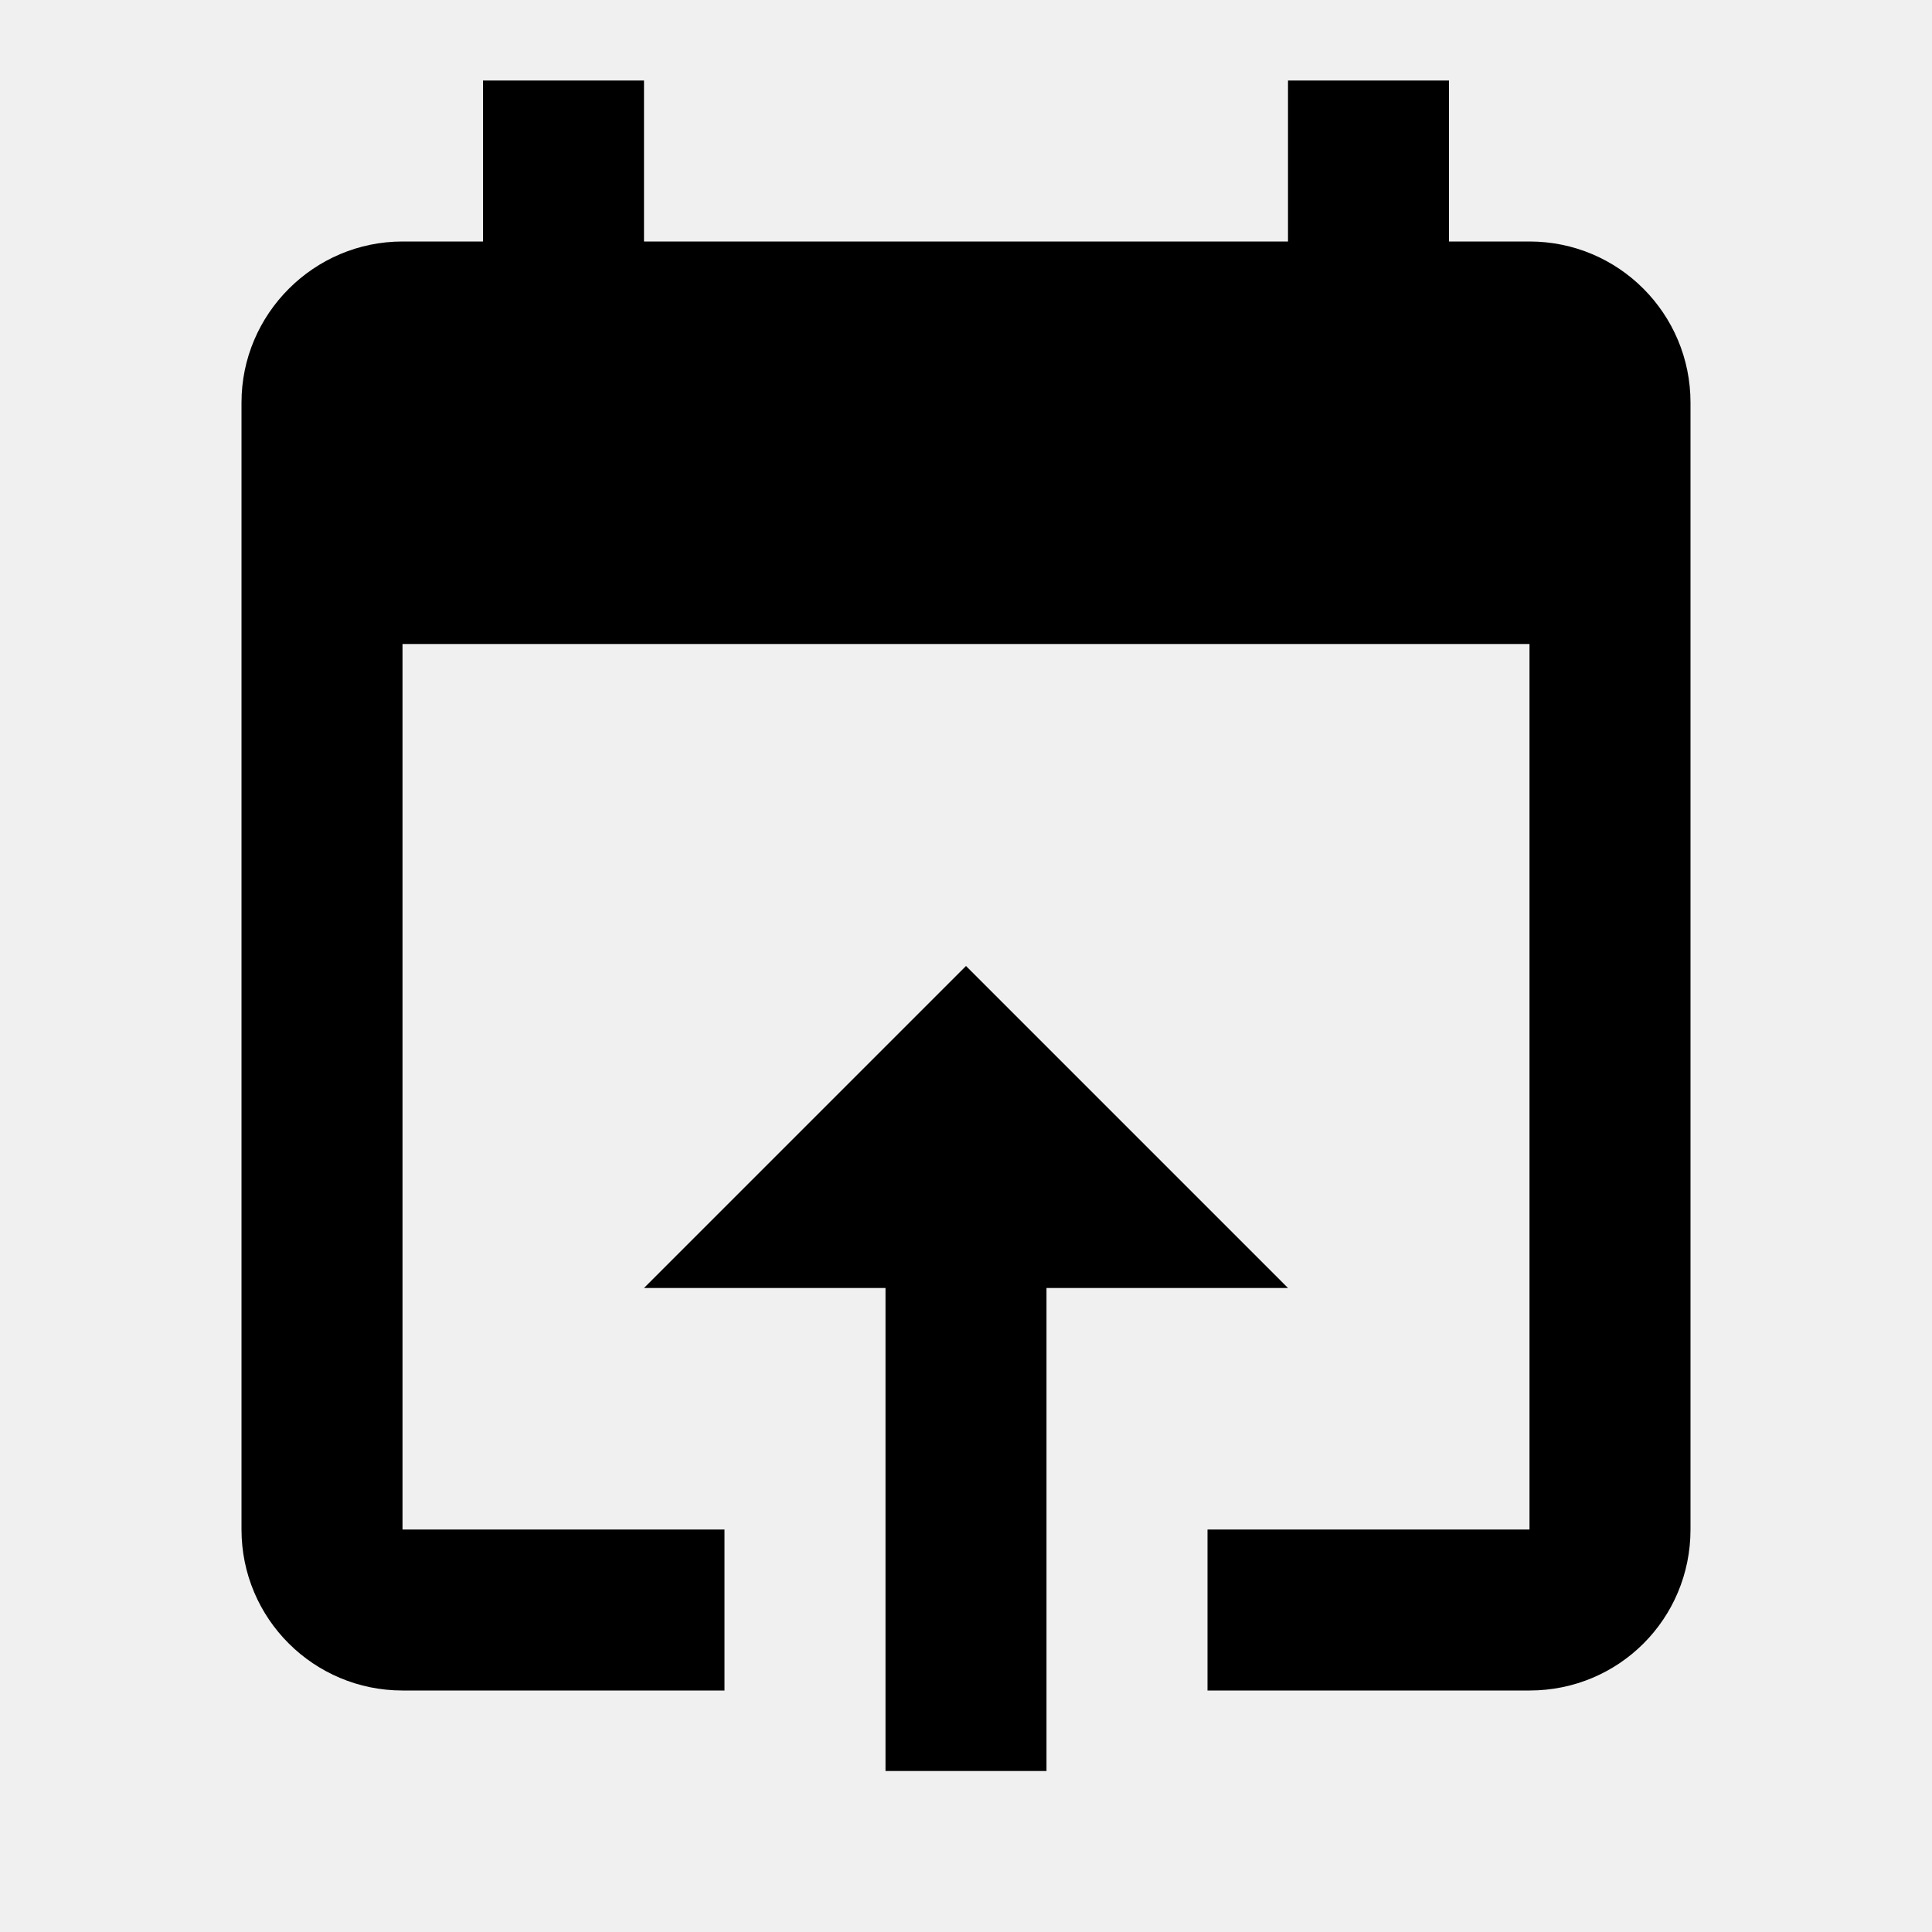
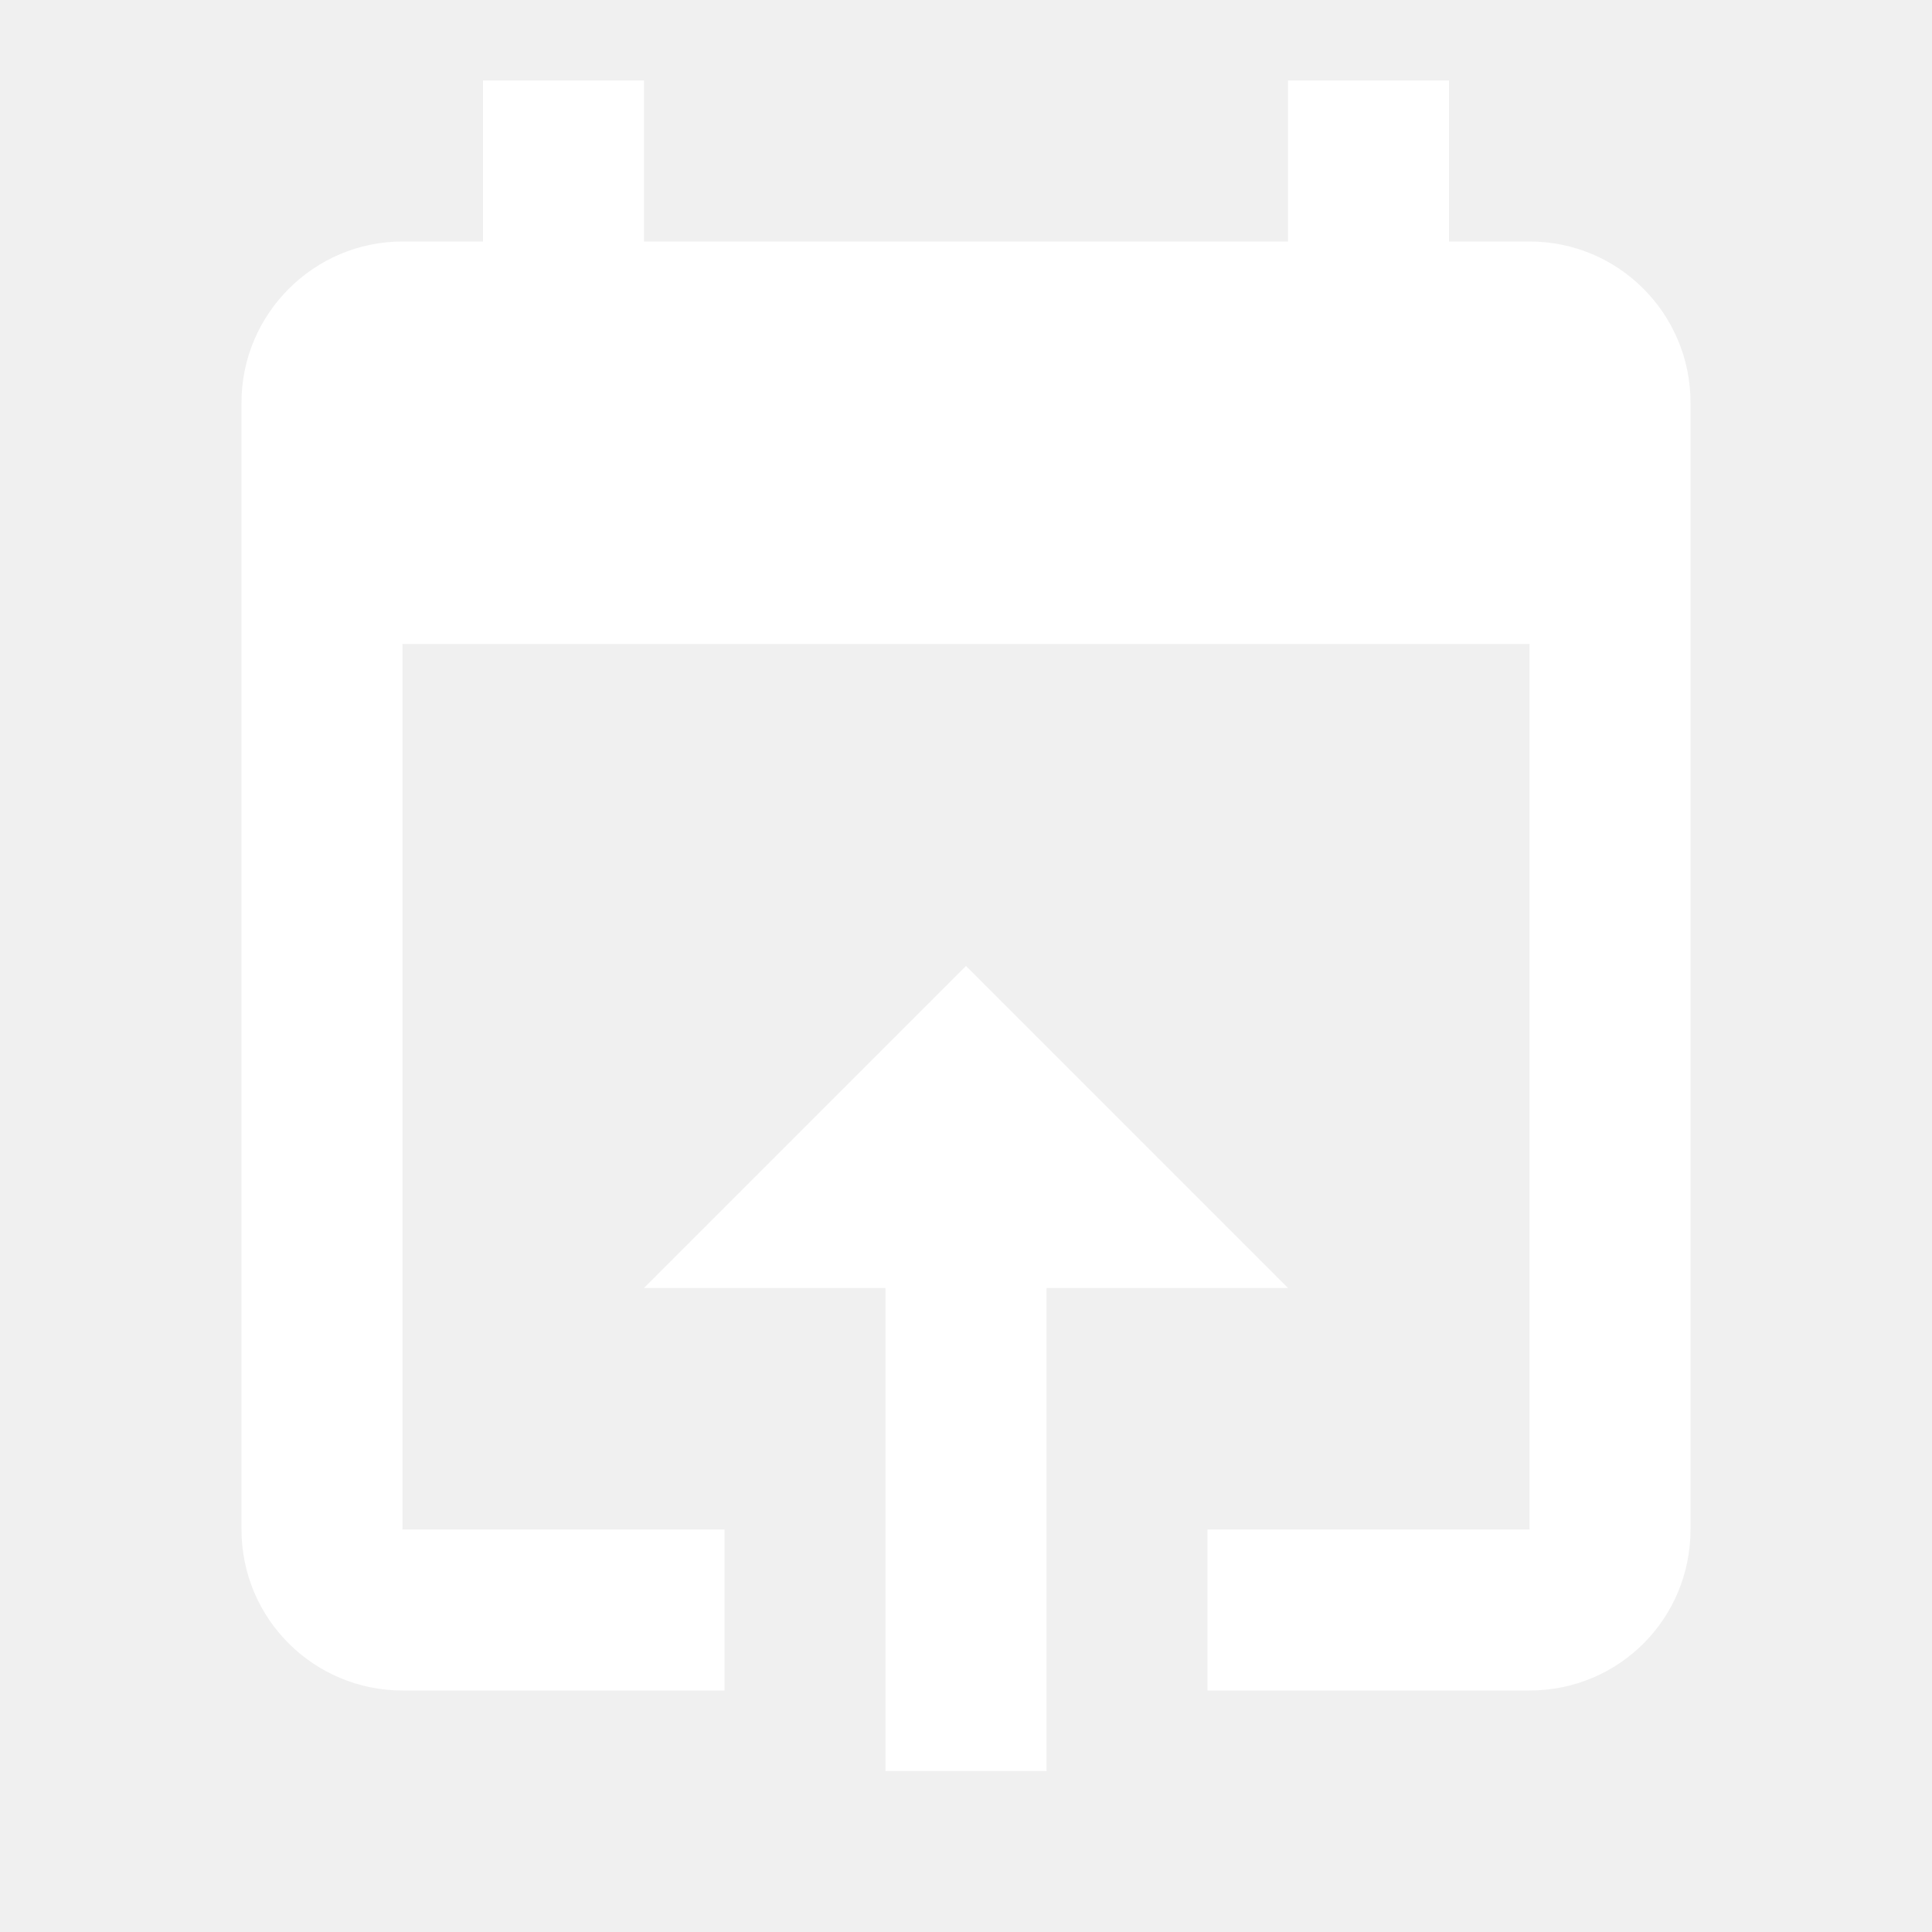
- <svg xmlns="http://www.w3.org/2000/svg" viewBox="0 0 24 24">
+ <svg xmlns="http://www.w3.org/2000/svg" fill="#fff" viewBox="0 0 24 24">
  <path d="M12 12L8 16H11V22H13V16H16M19 3H18V1H16V3H8V1H6V3H5C3.9 3 3 3.9 3 5V19C3 20.11 3.9 21 5 21H9V19H5V8H19V19H15V21H19C20.11 21 21 20.11 21 19V5C21 3.9 20.11 3 19 3Z" />
</svg>
